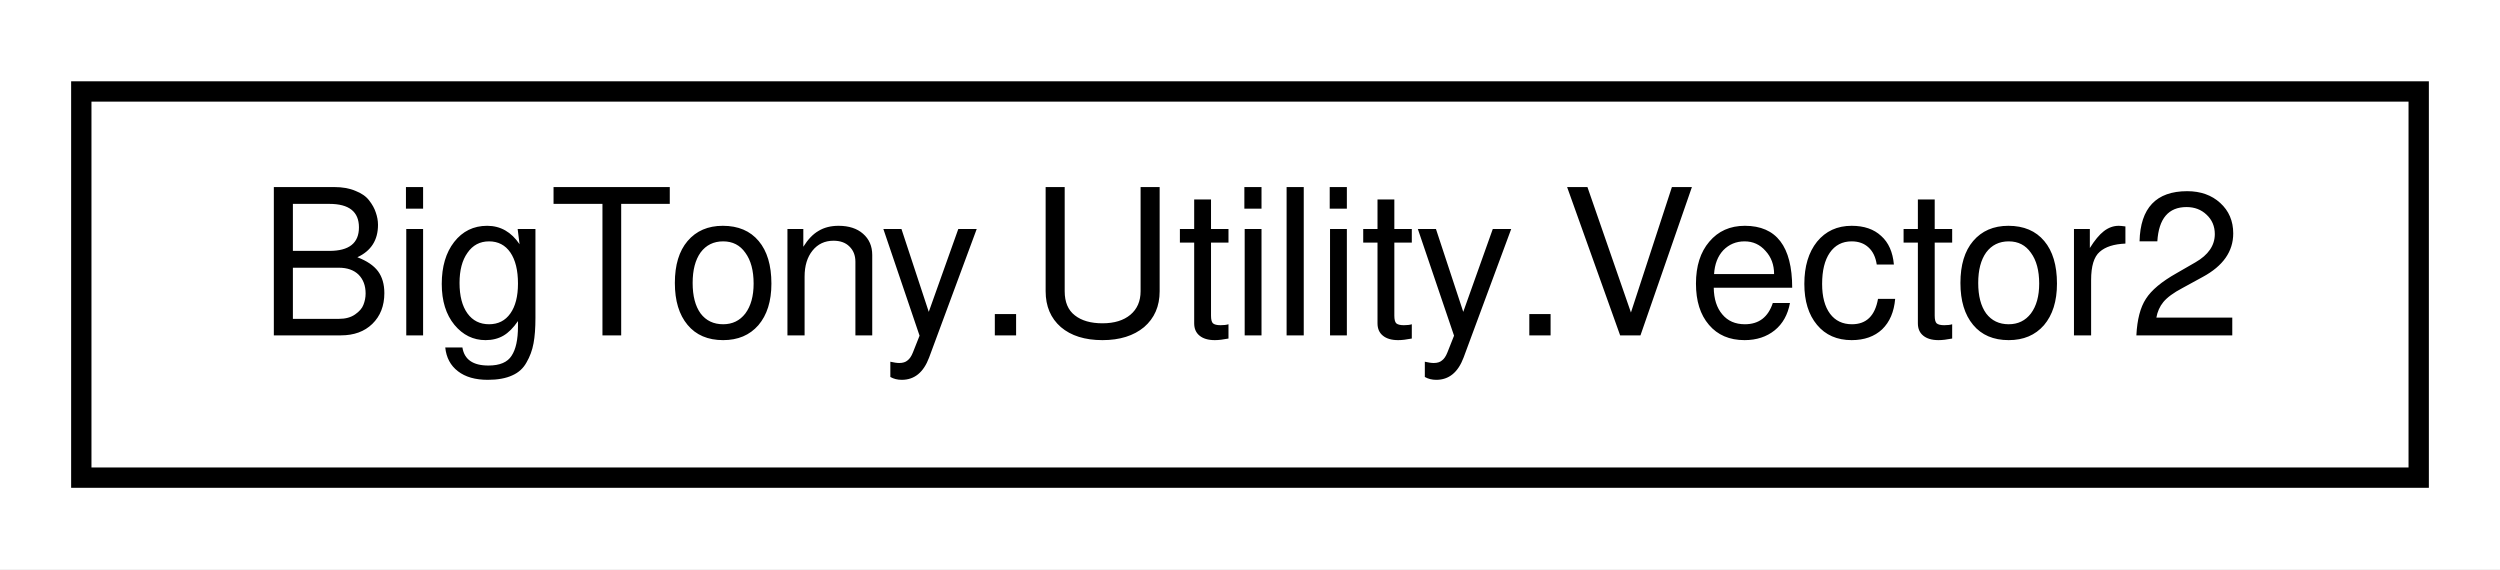
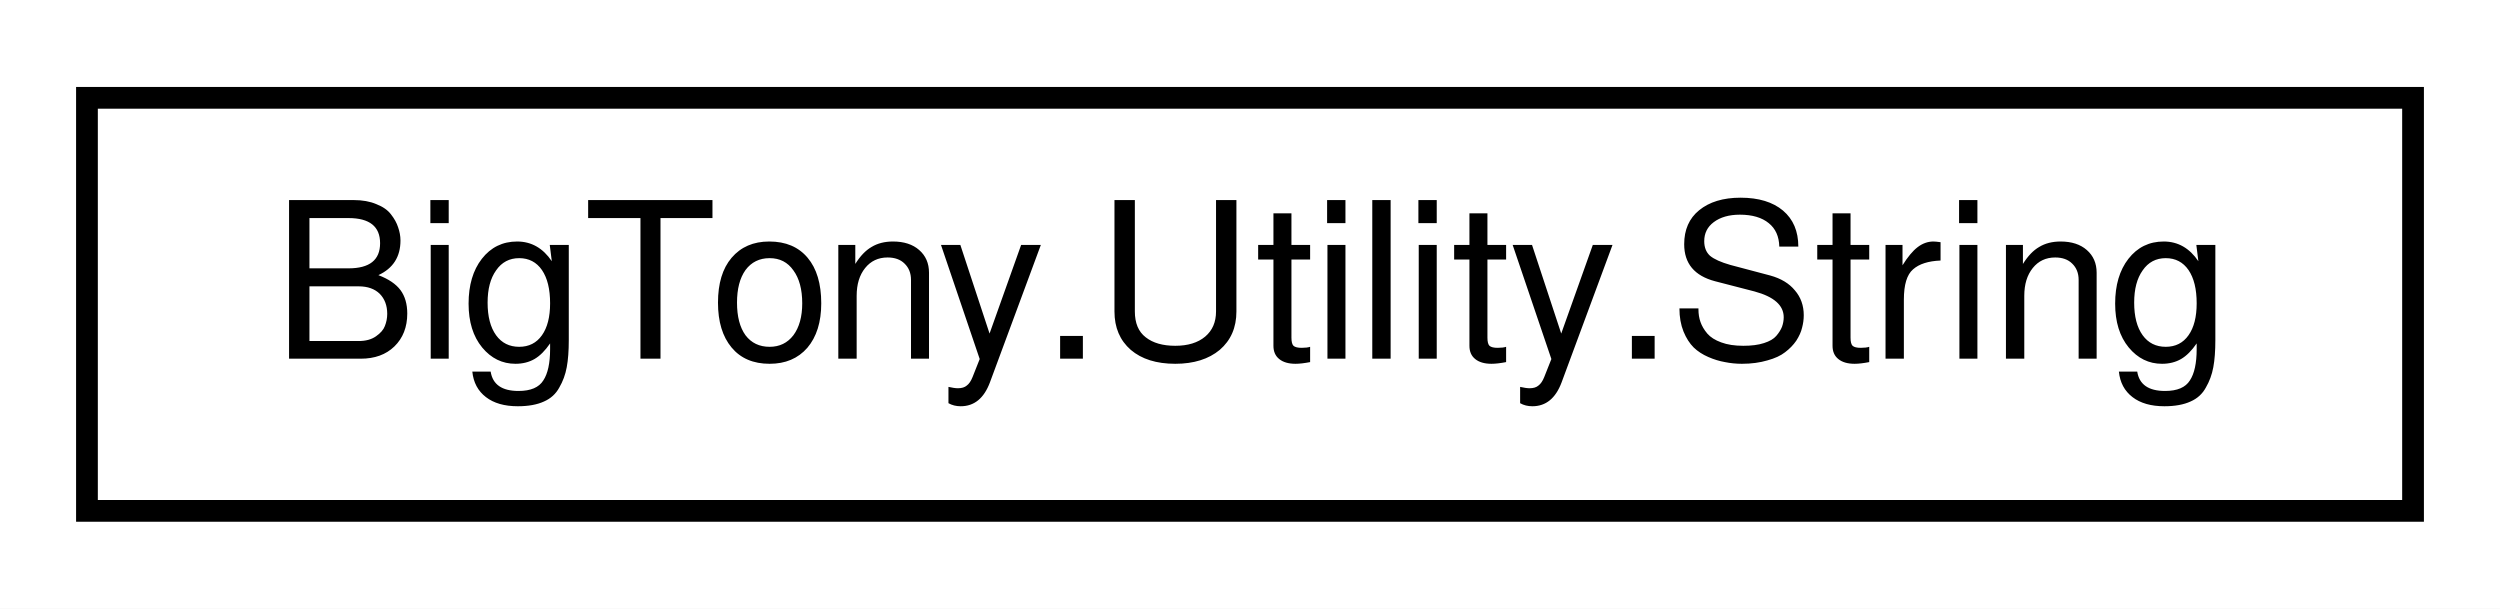
- <svg xmlns="http://www.w3.org/2000/svg" xmlns:xlink="http://www.w3.org/1999/xlink" width="123pt" height="28pt" viewBox="0.00 0.00 123.00 28.00">
+ <svg xmlns="http://www.w3.org/2000/svg" xmlns:xlink="http://www.w3.org/1999/xlink" width="115pt" height="28pt" viewBox="0.00 0.00 115.00 28.00">
  <g id="graph0" class="graph" transform="scale(1 1) rotate(0) translate(4 24)">
-     <polygon fill="white" stroke="transparent" points="-4,4 -4,-24 119,-24 119,4 -4,4" />
+     <polygon fill="white" stroke="transparent" points="-4,4 -4,-24 111,-24 111,4 -4,4" />
    <g id="node1" class="node">
      <g id="a_node1">
-         <a xlink:href="classBigTony_1_1Utility_1_1Vector2.html" target="_top" xlink:title=" ">
-           <polygon fill="white" stroke="black" points="0,-0.5 0,-19.5 115,-19.5 115,-0.5 0,-0.5" />
-           <text text-anchor="middle" x="57.5" y="-7.5" font-family="FreeSans" font-size="10.00">BigTony.Utility.Vector2</text>
+         <a xlink:href="classBigTony_1_1Utility_1_1String.html" target="_top" xlink:title=" ">
+           <polygon fill="white" stroke="black" points="0,-0.5 0,-19.5 107,-19.5 107,-0.5 0,-0.5" />
+           <text text-anchor="middle" x="53.5" y="-7.5" font-family="FreeSans" font-size="10.00">BigTony.Utility.String</text>
        </a>
      </g>
    </g>
  </g>
</svg>
